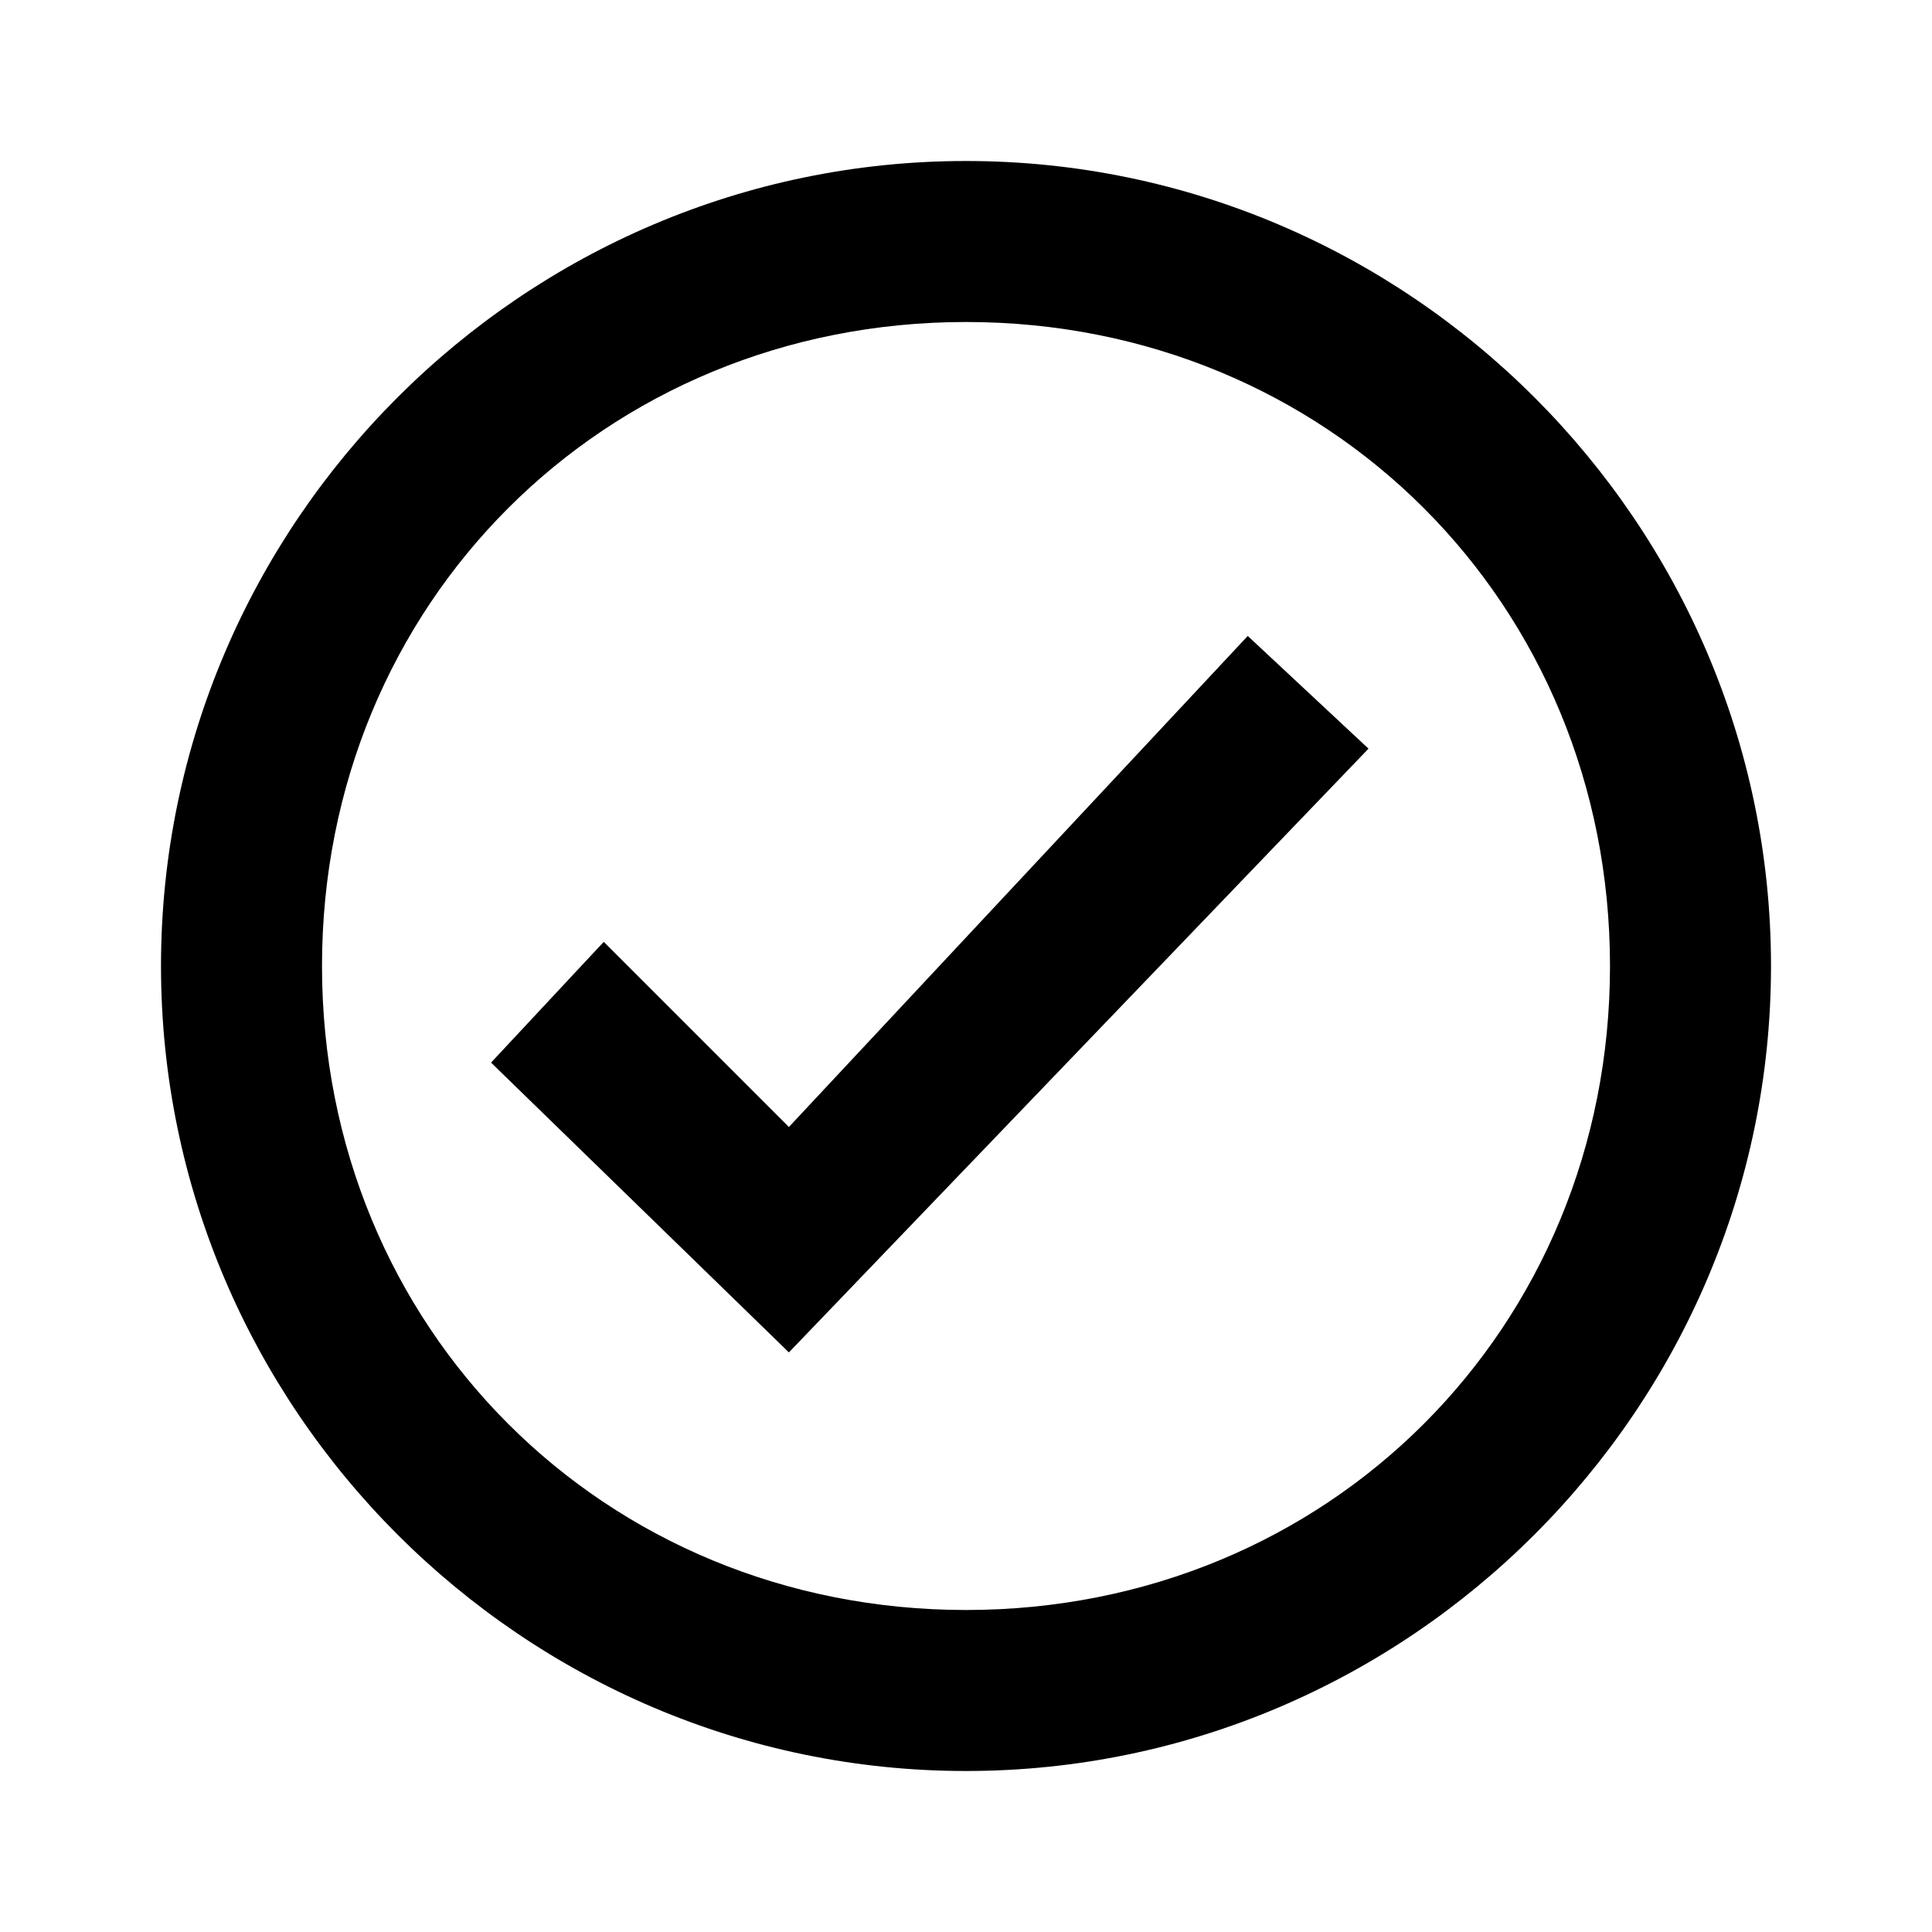
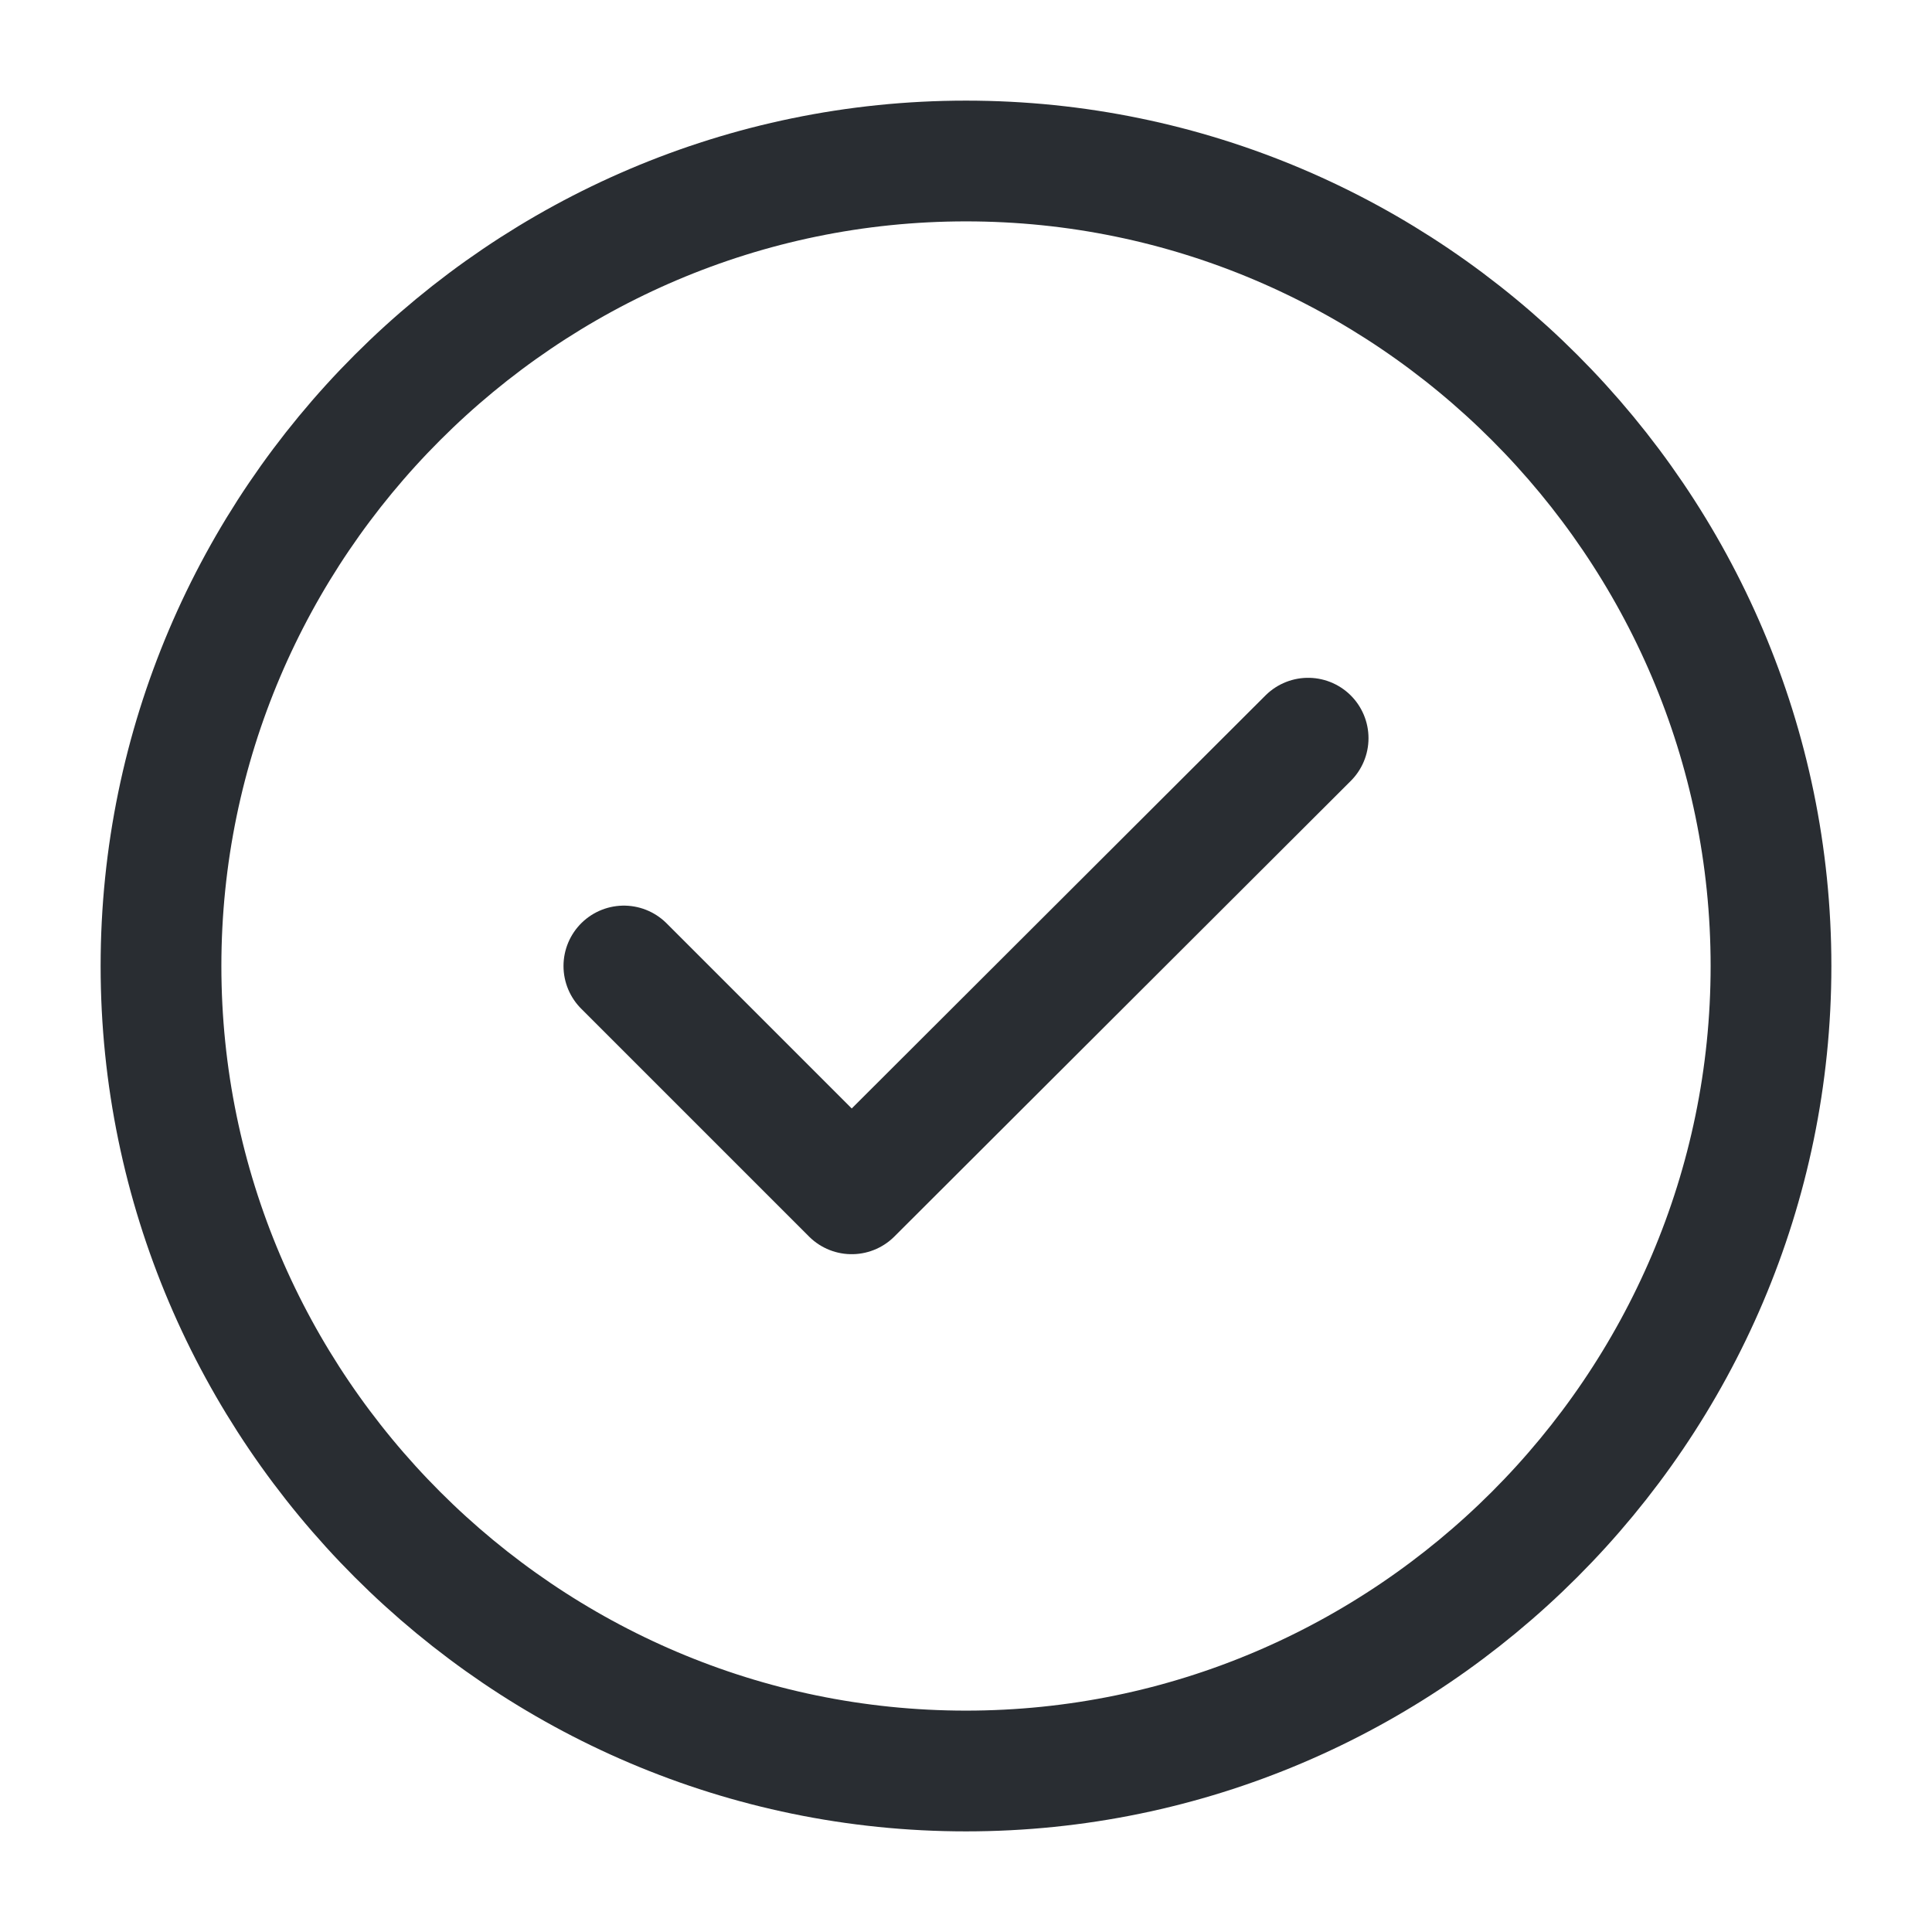
- <svg xmlns="http://www.w3.org/2000/svg" fill="#000000" version="1.1" id="Layer_1" viewBox="0 0 24 24" xml:space="preserve">
-   <style type="text/css">
- 	.st0{fill:none;}
- </style>
-   <g>
-     <path d="M12,2C6.5,2,2,6.5,2,12s4.5,10,10,10s10-4.5,10-10S17.5,2,12,2z M12,20c-4.5,0-8-3.5-8-8s3.5-8,8-8s8,3.5,8,8   S16.5,20,12,20z" />
-     <polygon points="9.8,16.8 6.1,13.2 7.5,11.7 9.8,14 15.5,7.9 17,9.3  " />
-   </g>
-   <rect class="st0" width="24" height="24" />
+ <svg xmlns="http://www.w3.org/2000/svg" width="800px" height="800px" viewBox="0 0 24 24" fill="none">
+   <path d="M12 22C17.5 22 22 17.5 22 12C22 6.5 17.5 2 12 2C6.5 2 2 6.5 2 12C2 17.5 6.5 22 12 22Z" stroke="#292D32" stroke-width="1.5" stroke-linecap="round" stroke-linejoin="round" />
+   <path d="M7.75 12L10.58 14.83L16.25 9.17" stroke="#292D32" stroke-width="1.5" stroke-linecap="round" stroke-linejoin="round" />
</svg>
